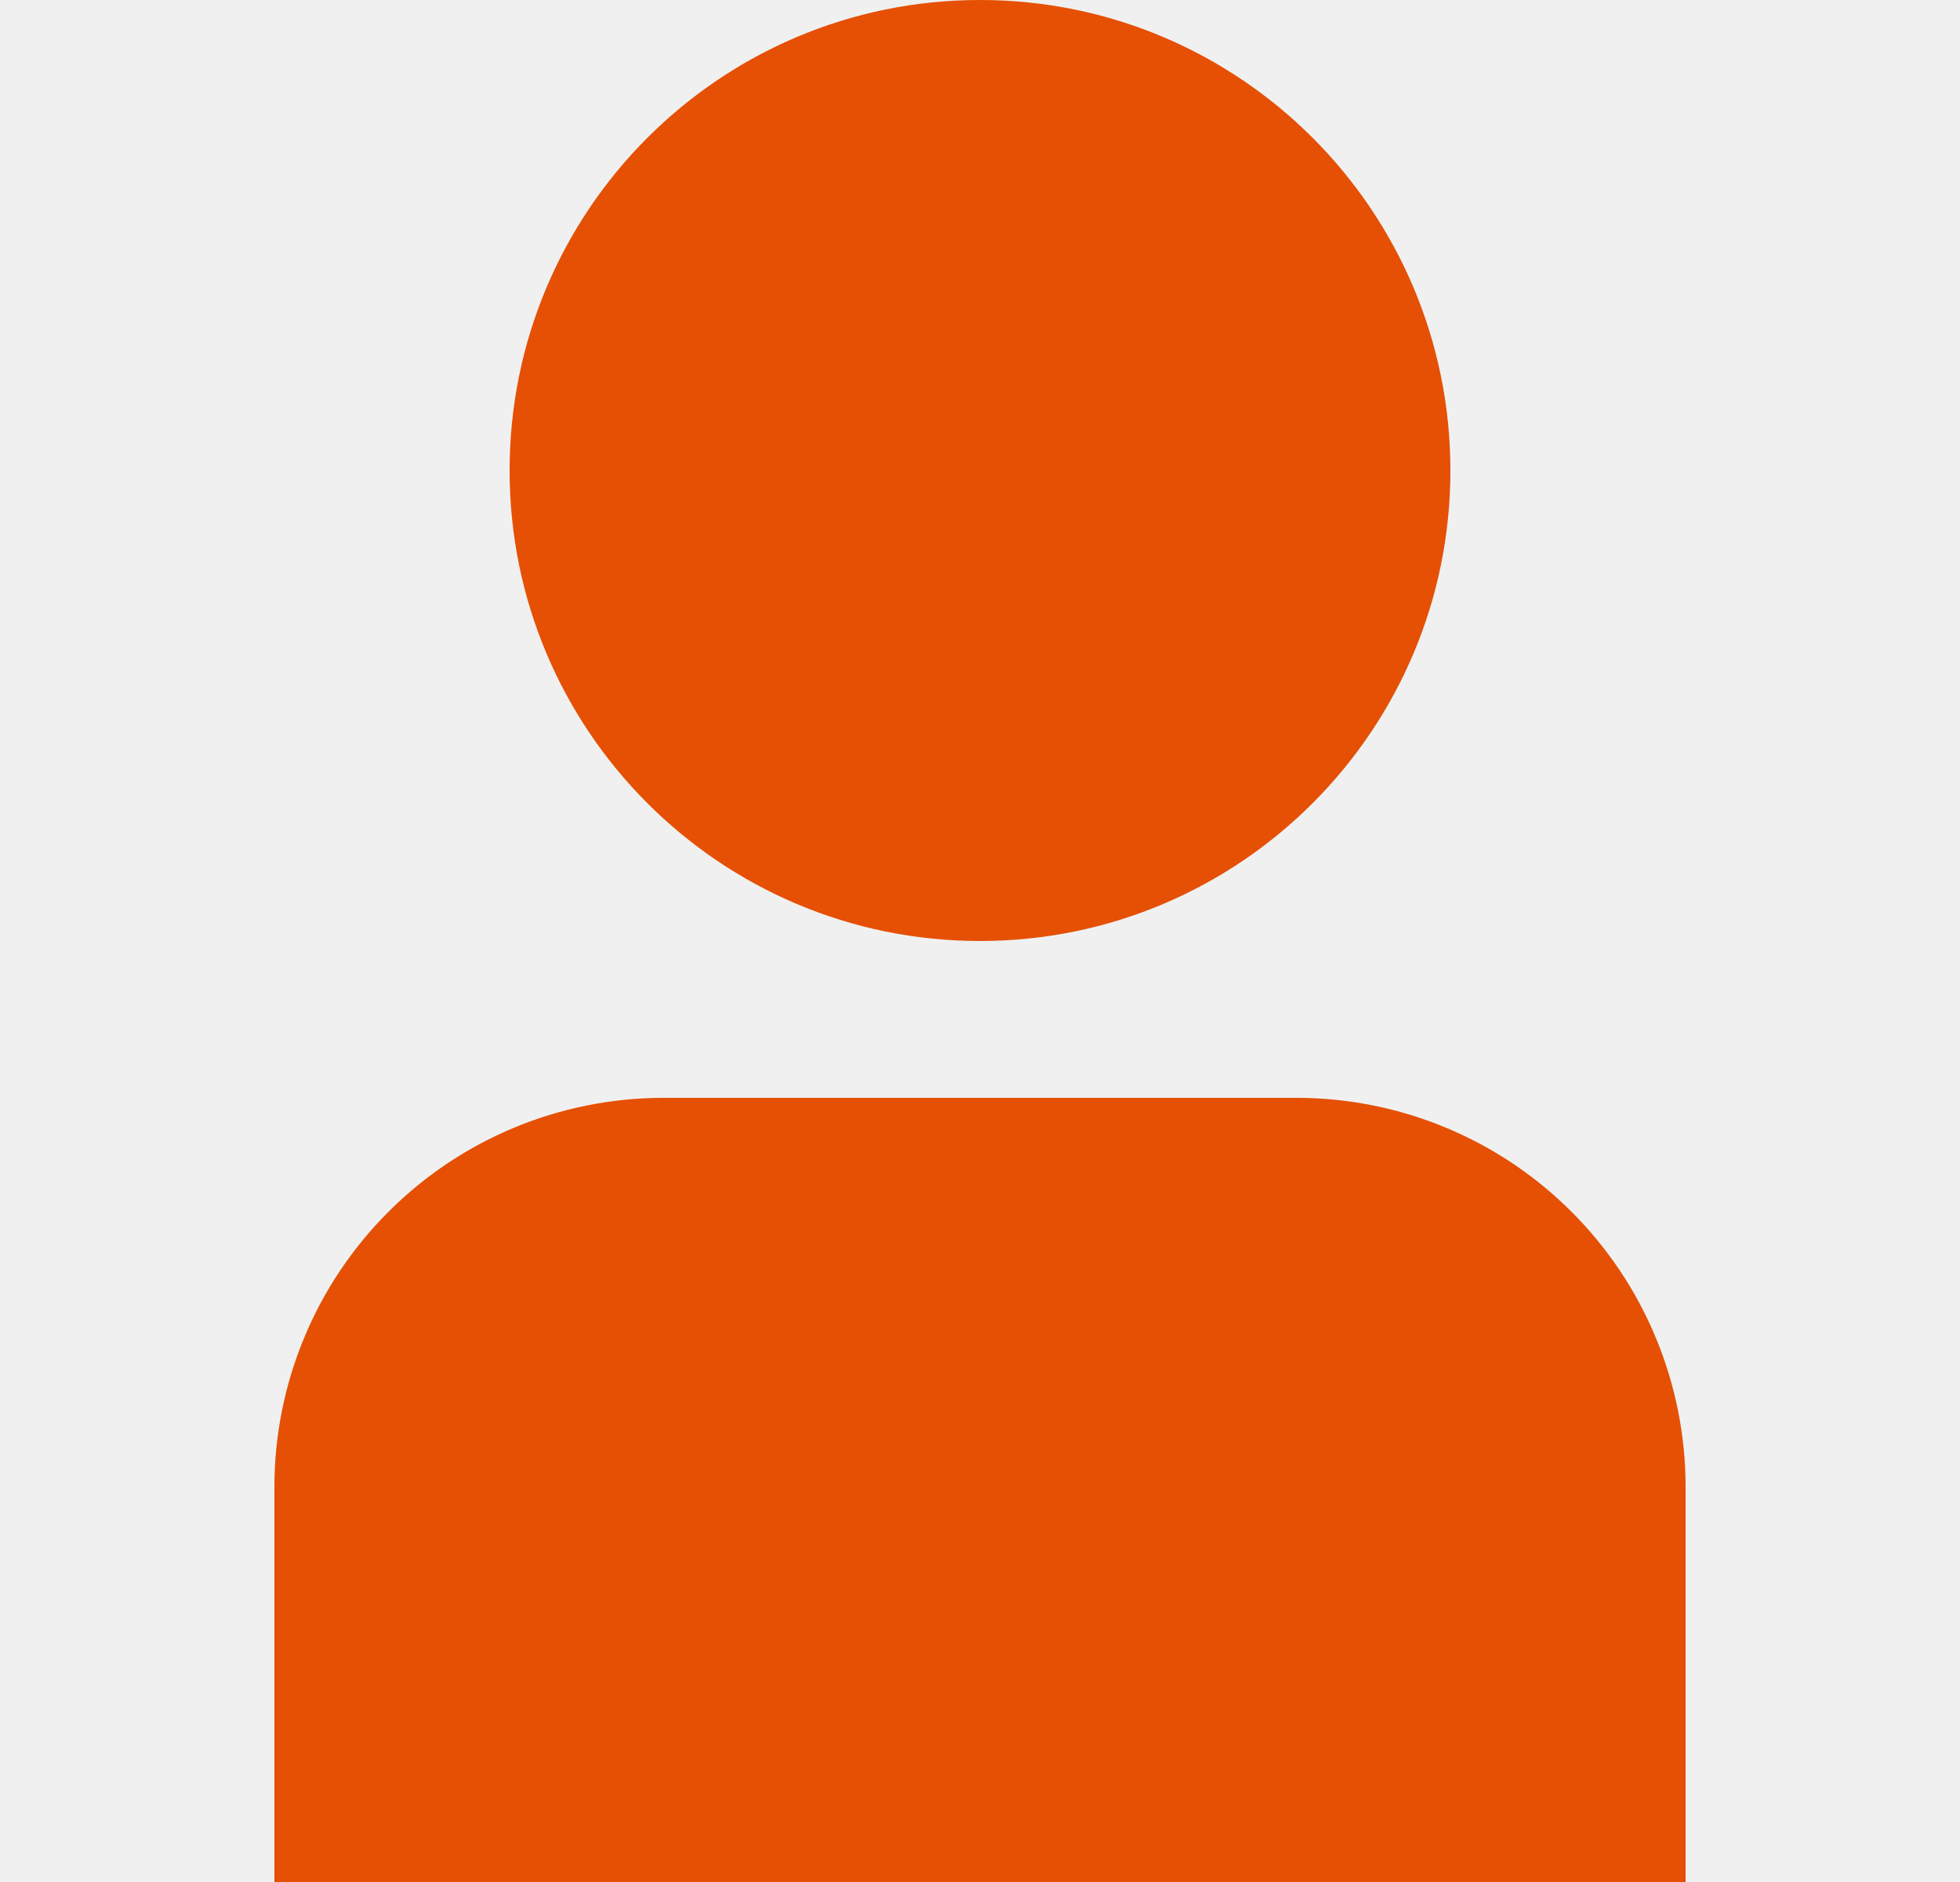
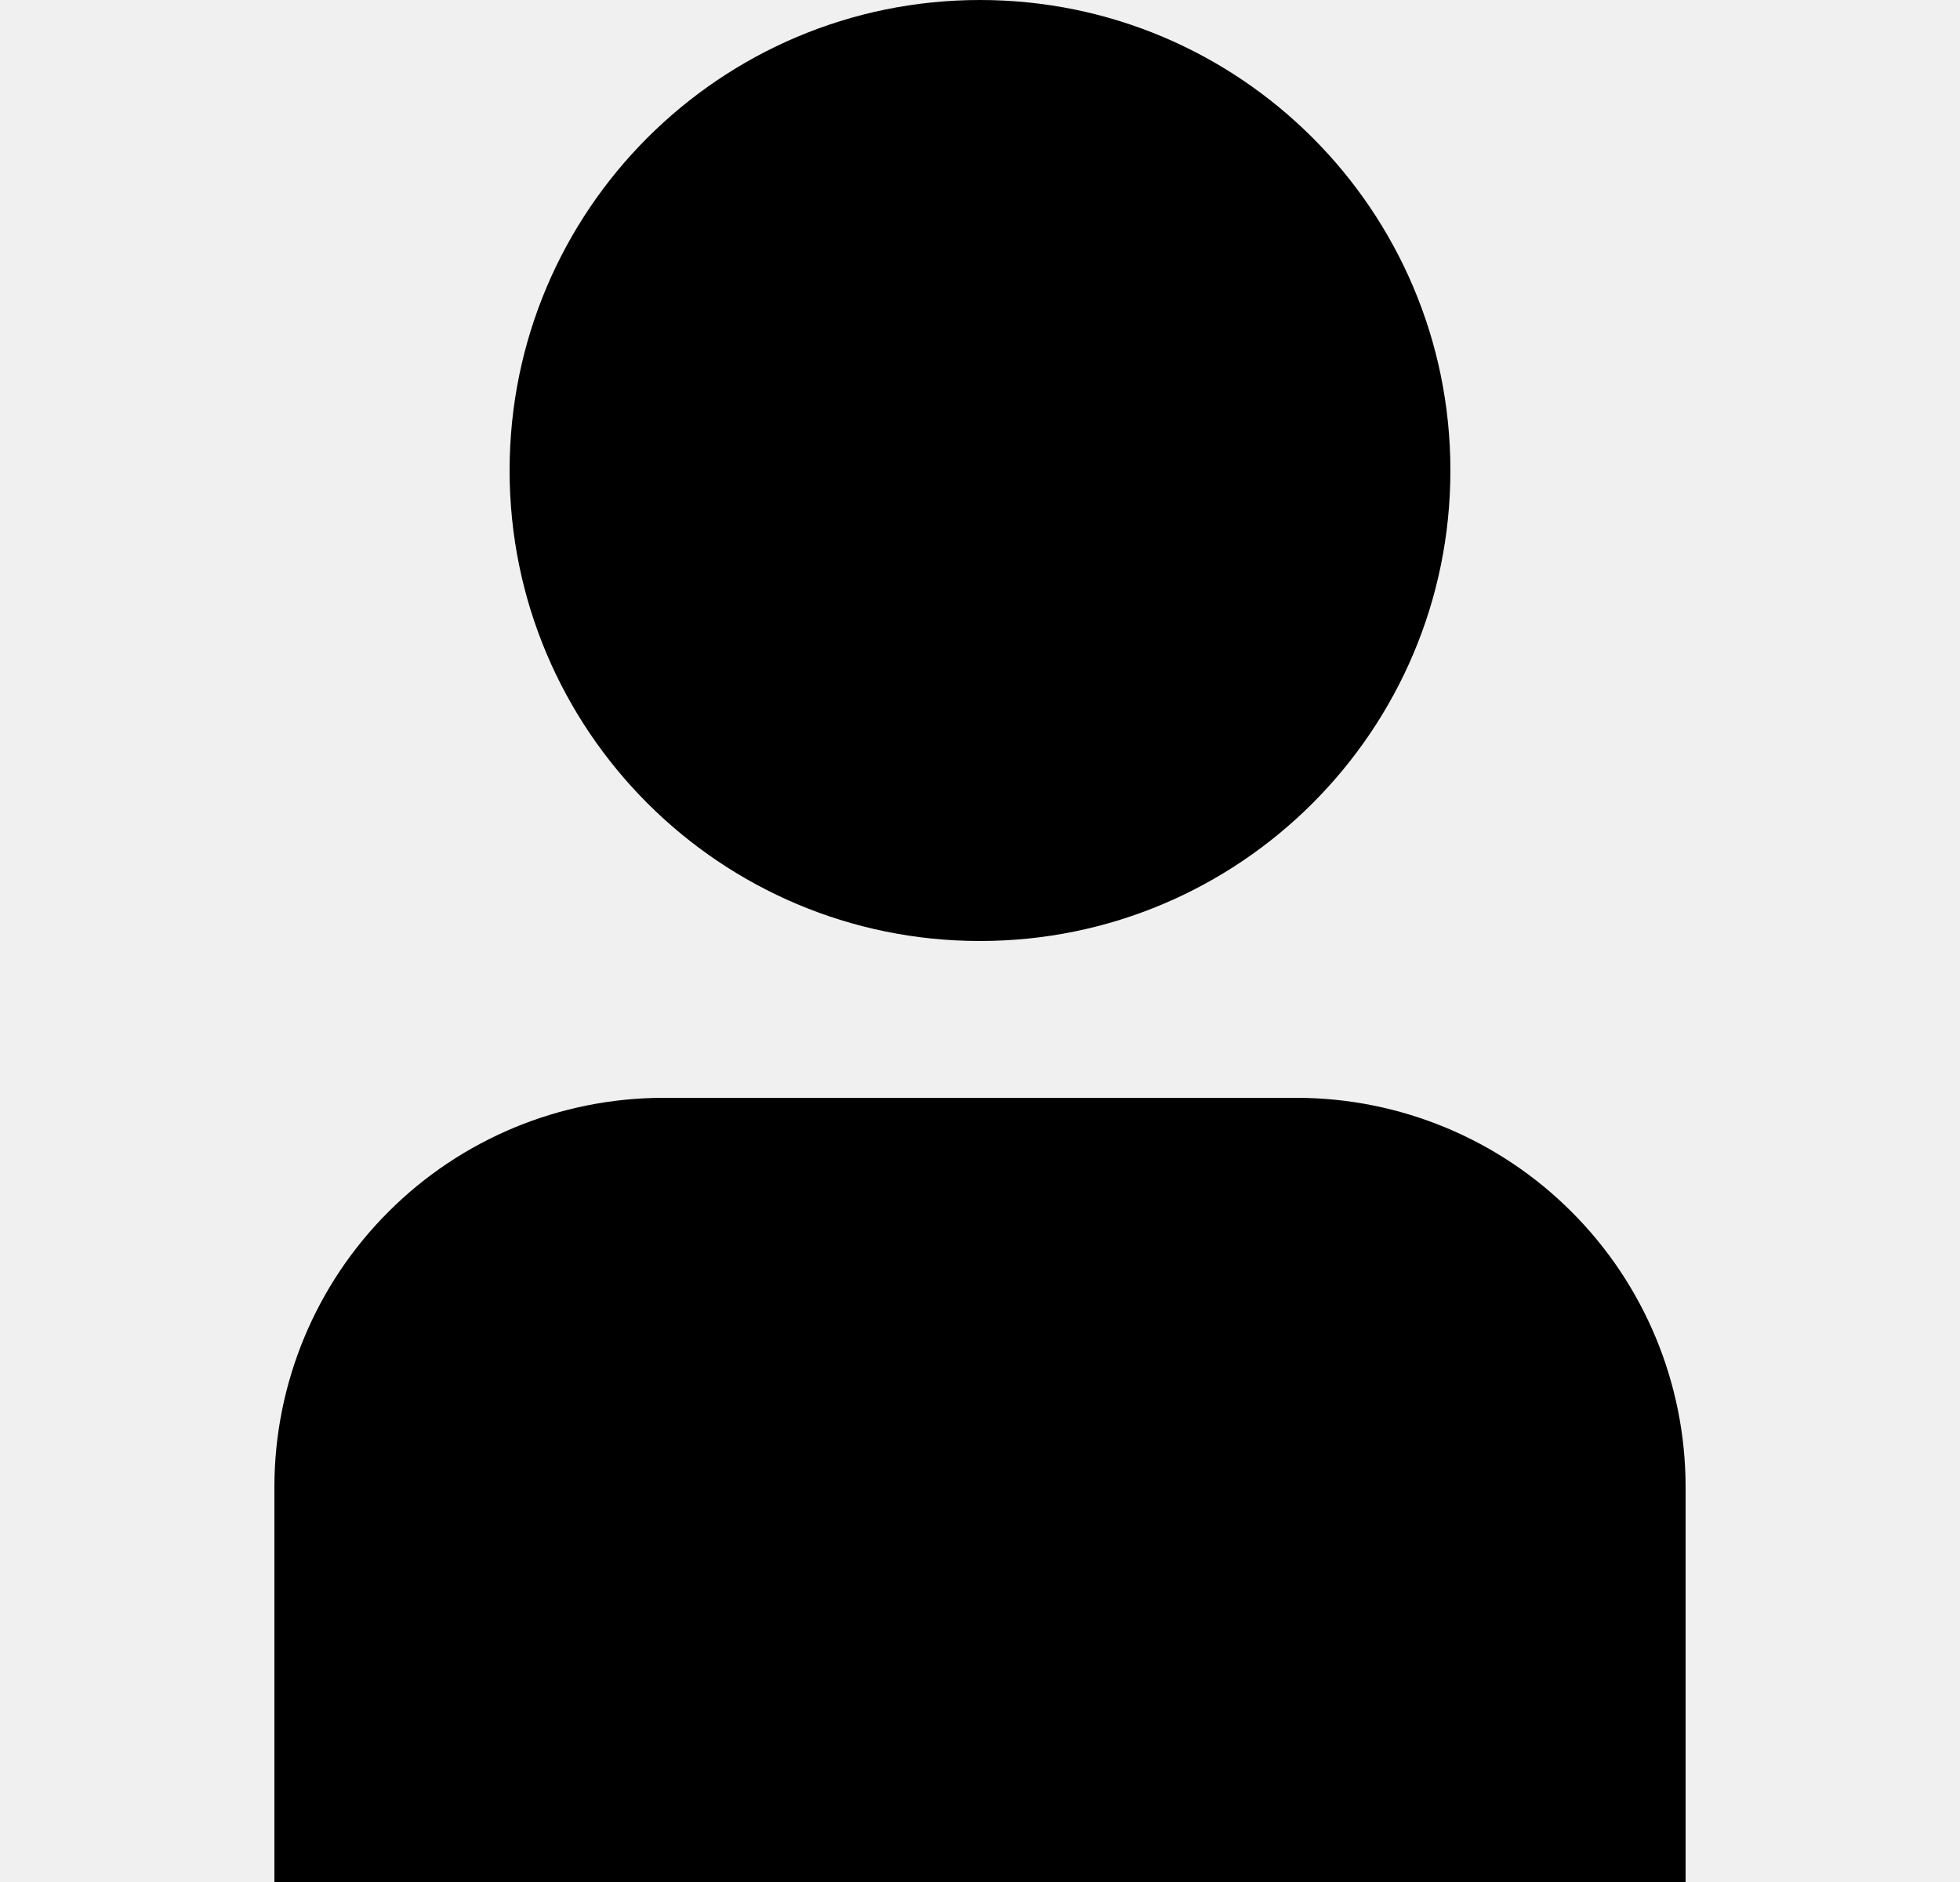
<svg xmlns="http://www.w3.org/2000/svg" width="25" height="24" viewBox="0 0 25 24" fill="none">
  <g clip-path="url(#clip0_2991_3604)">
-     <path d="M16.543 14H8.457C7.143 14.002 5.883 14.524 4.954 15.454C4.024 16.383 3.502 17.643 3.5 18.957V24H21.5V18.957C21.498 17.643 20.976 16.383 20.046 15.454C19.117 14.524 17.857 14.002 16.543 14Z" fill="#E55005" />
-     <path d="M12.5 12C15.814 12 18.5 9.314 18.5 6C18.5 2.686 15.814 0 12.5 0C9.186 0 6.5 2.686 6.5 6C6.5 9.314 9.186 12 12.5 12Z" fill="#E55005" />
+     <path d="M16.543 14H8.457C7.143 14.002 5.883 14.524 4.954 15.454C4.024 16.383 3.502 17.643 3.5 18.957V24H21.5V18.957C21.498 17.643 20.976 16.383 20.046 15.454C19.117 14.524 17.857 14.002 16.543 14Z" fill="currentColor" />
+     <path d="M12.5 12C15.814 12 18.5 9.314 18.5 6C18.5 2.686 15.814 0 12.5 0C9.186 0 6.5 2.686 6.5 6C6.5 9.314 9.186 12 12.5 12Z" fill="currentColor" />
  </g>
  <defs>
    <clipPath id="clip0_2991_3604">
      <rect width="24" height="24" fill="white" transform="translate(0.5)" />
    </clipPath>
  </defs>
</svg>
